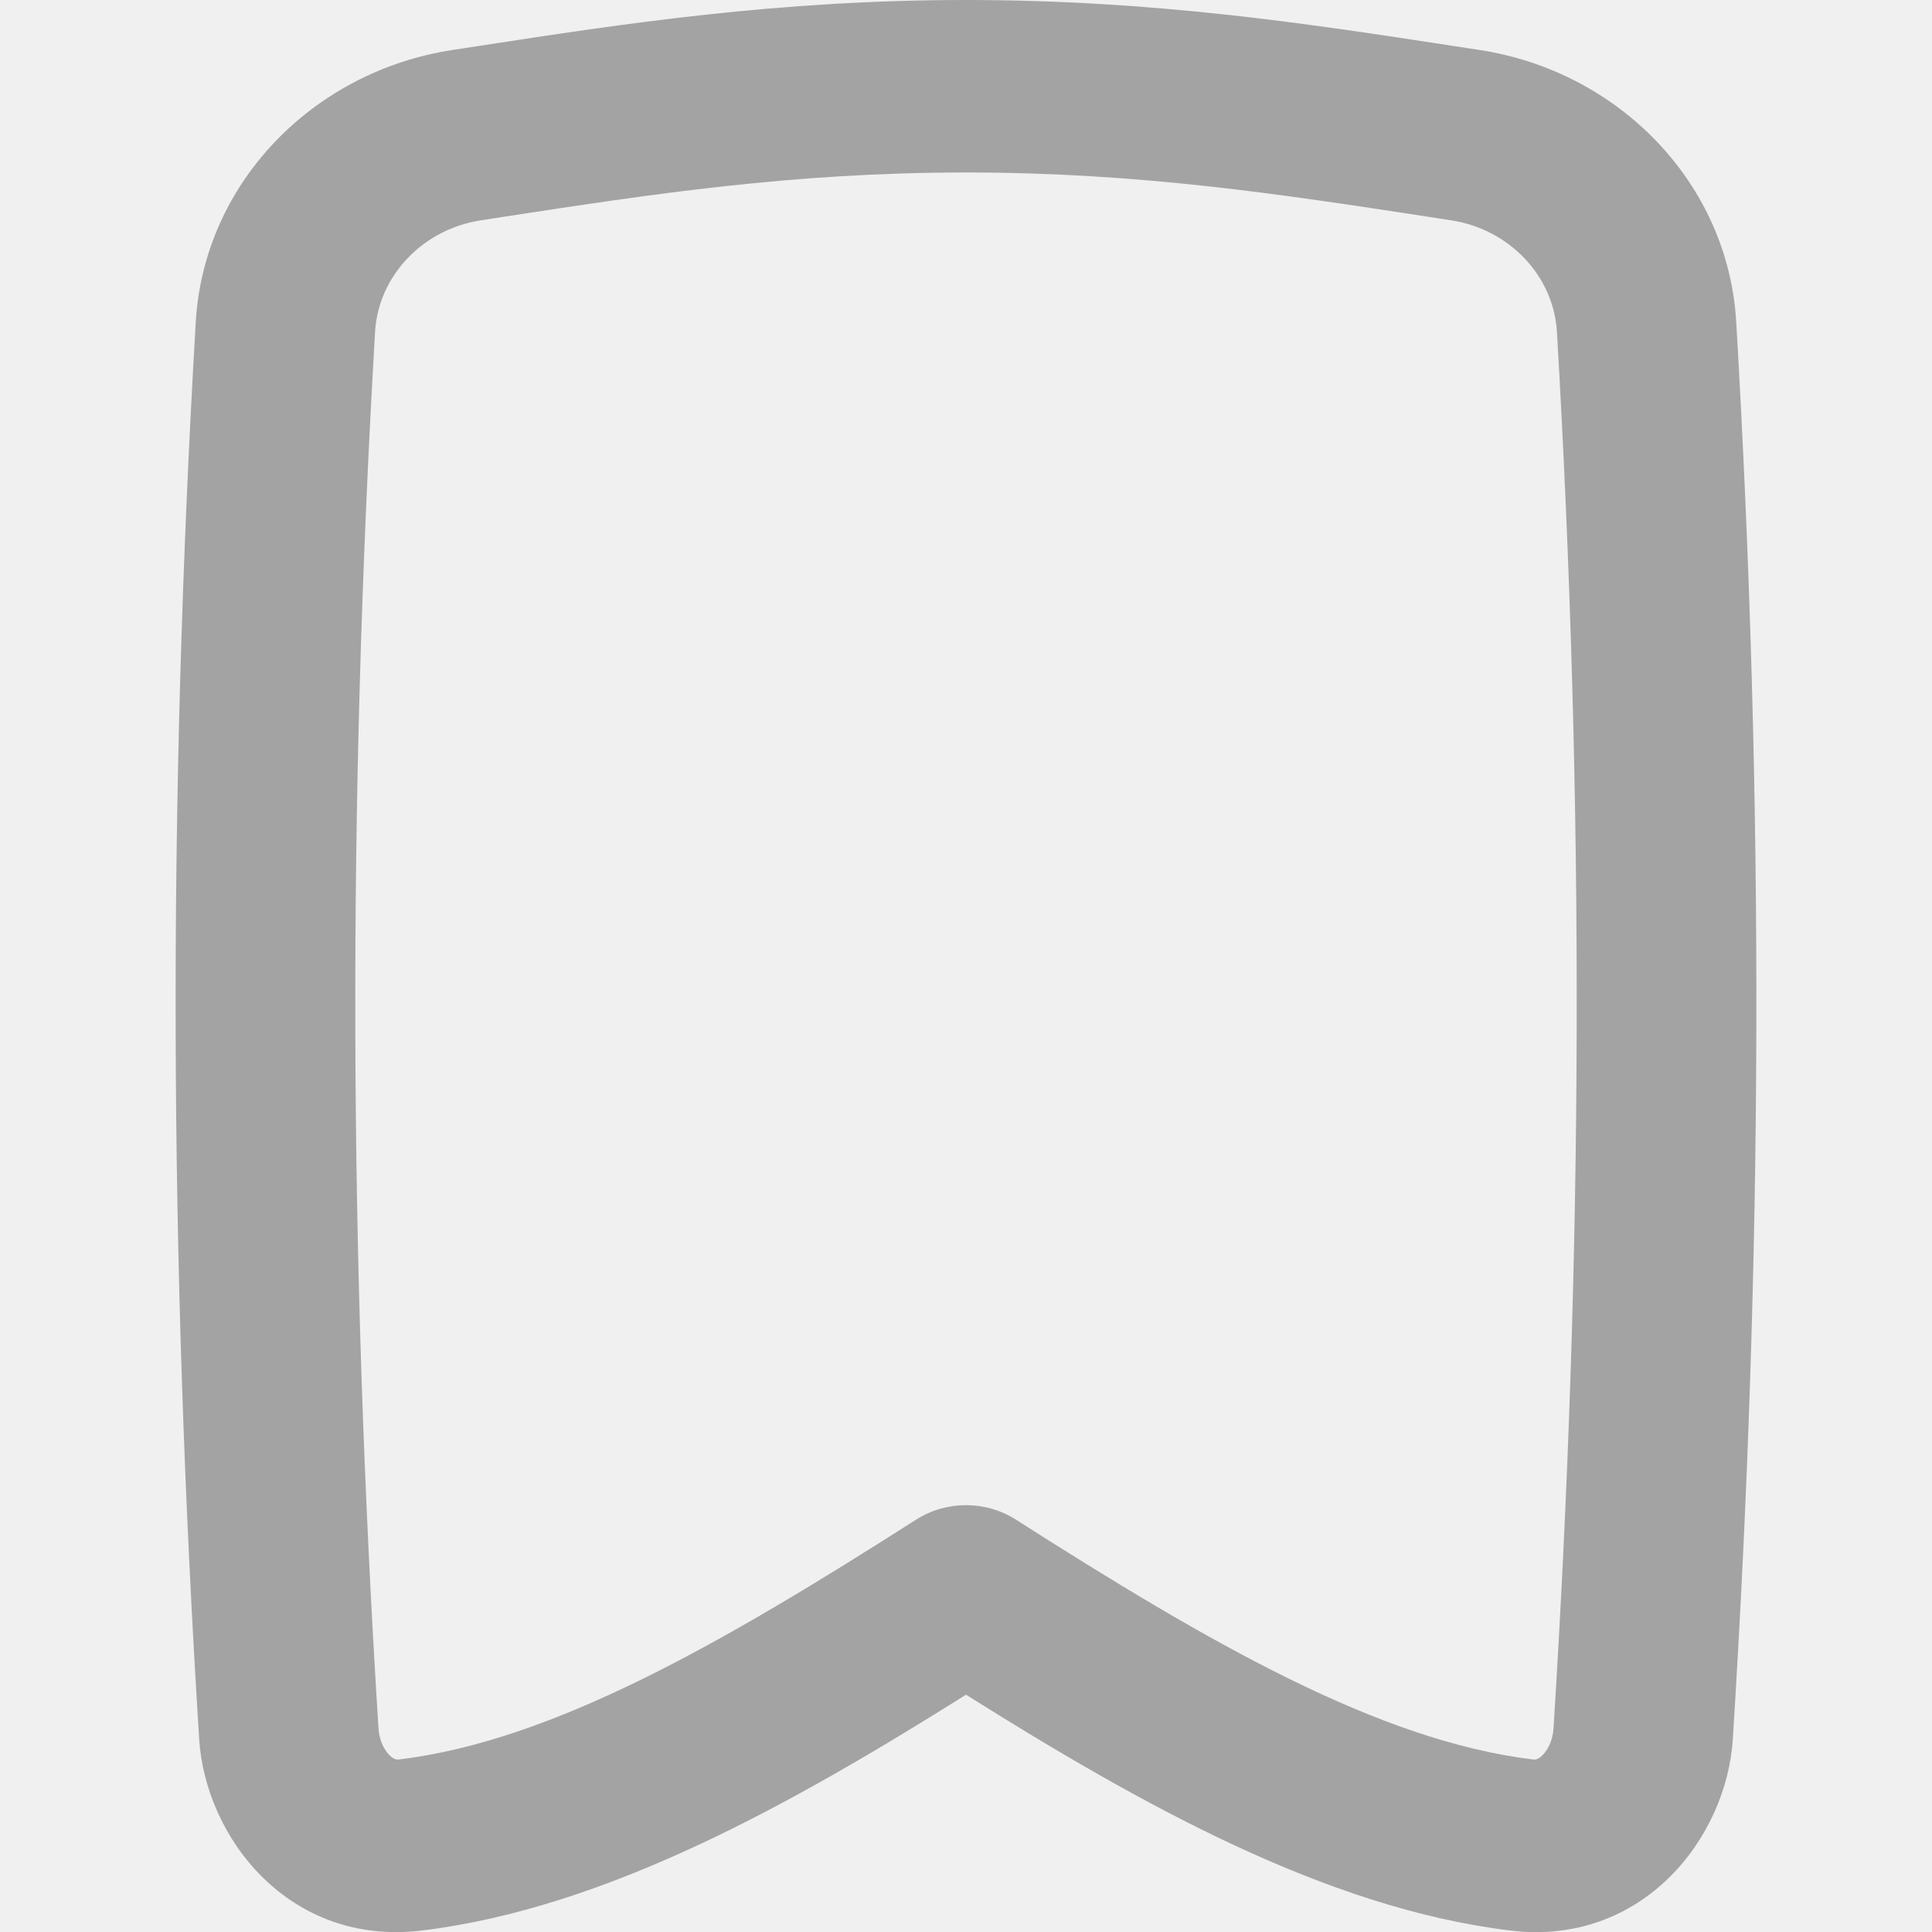
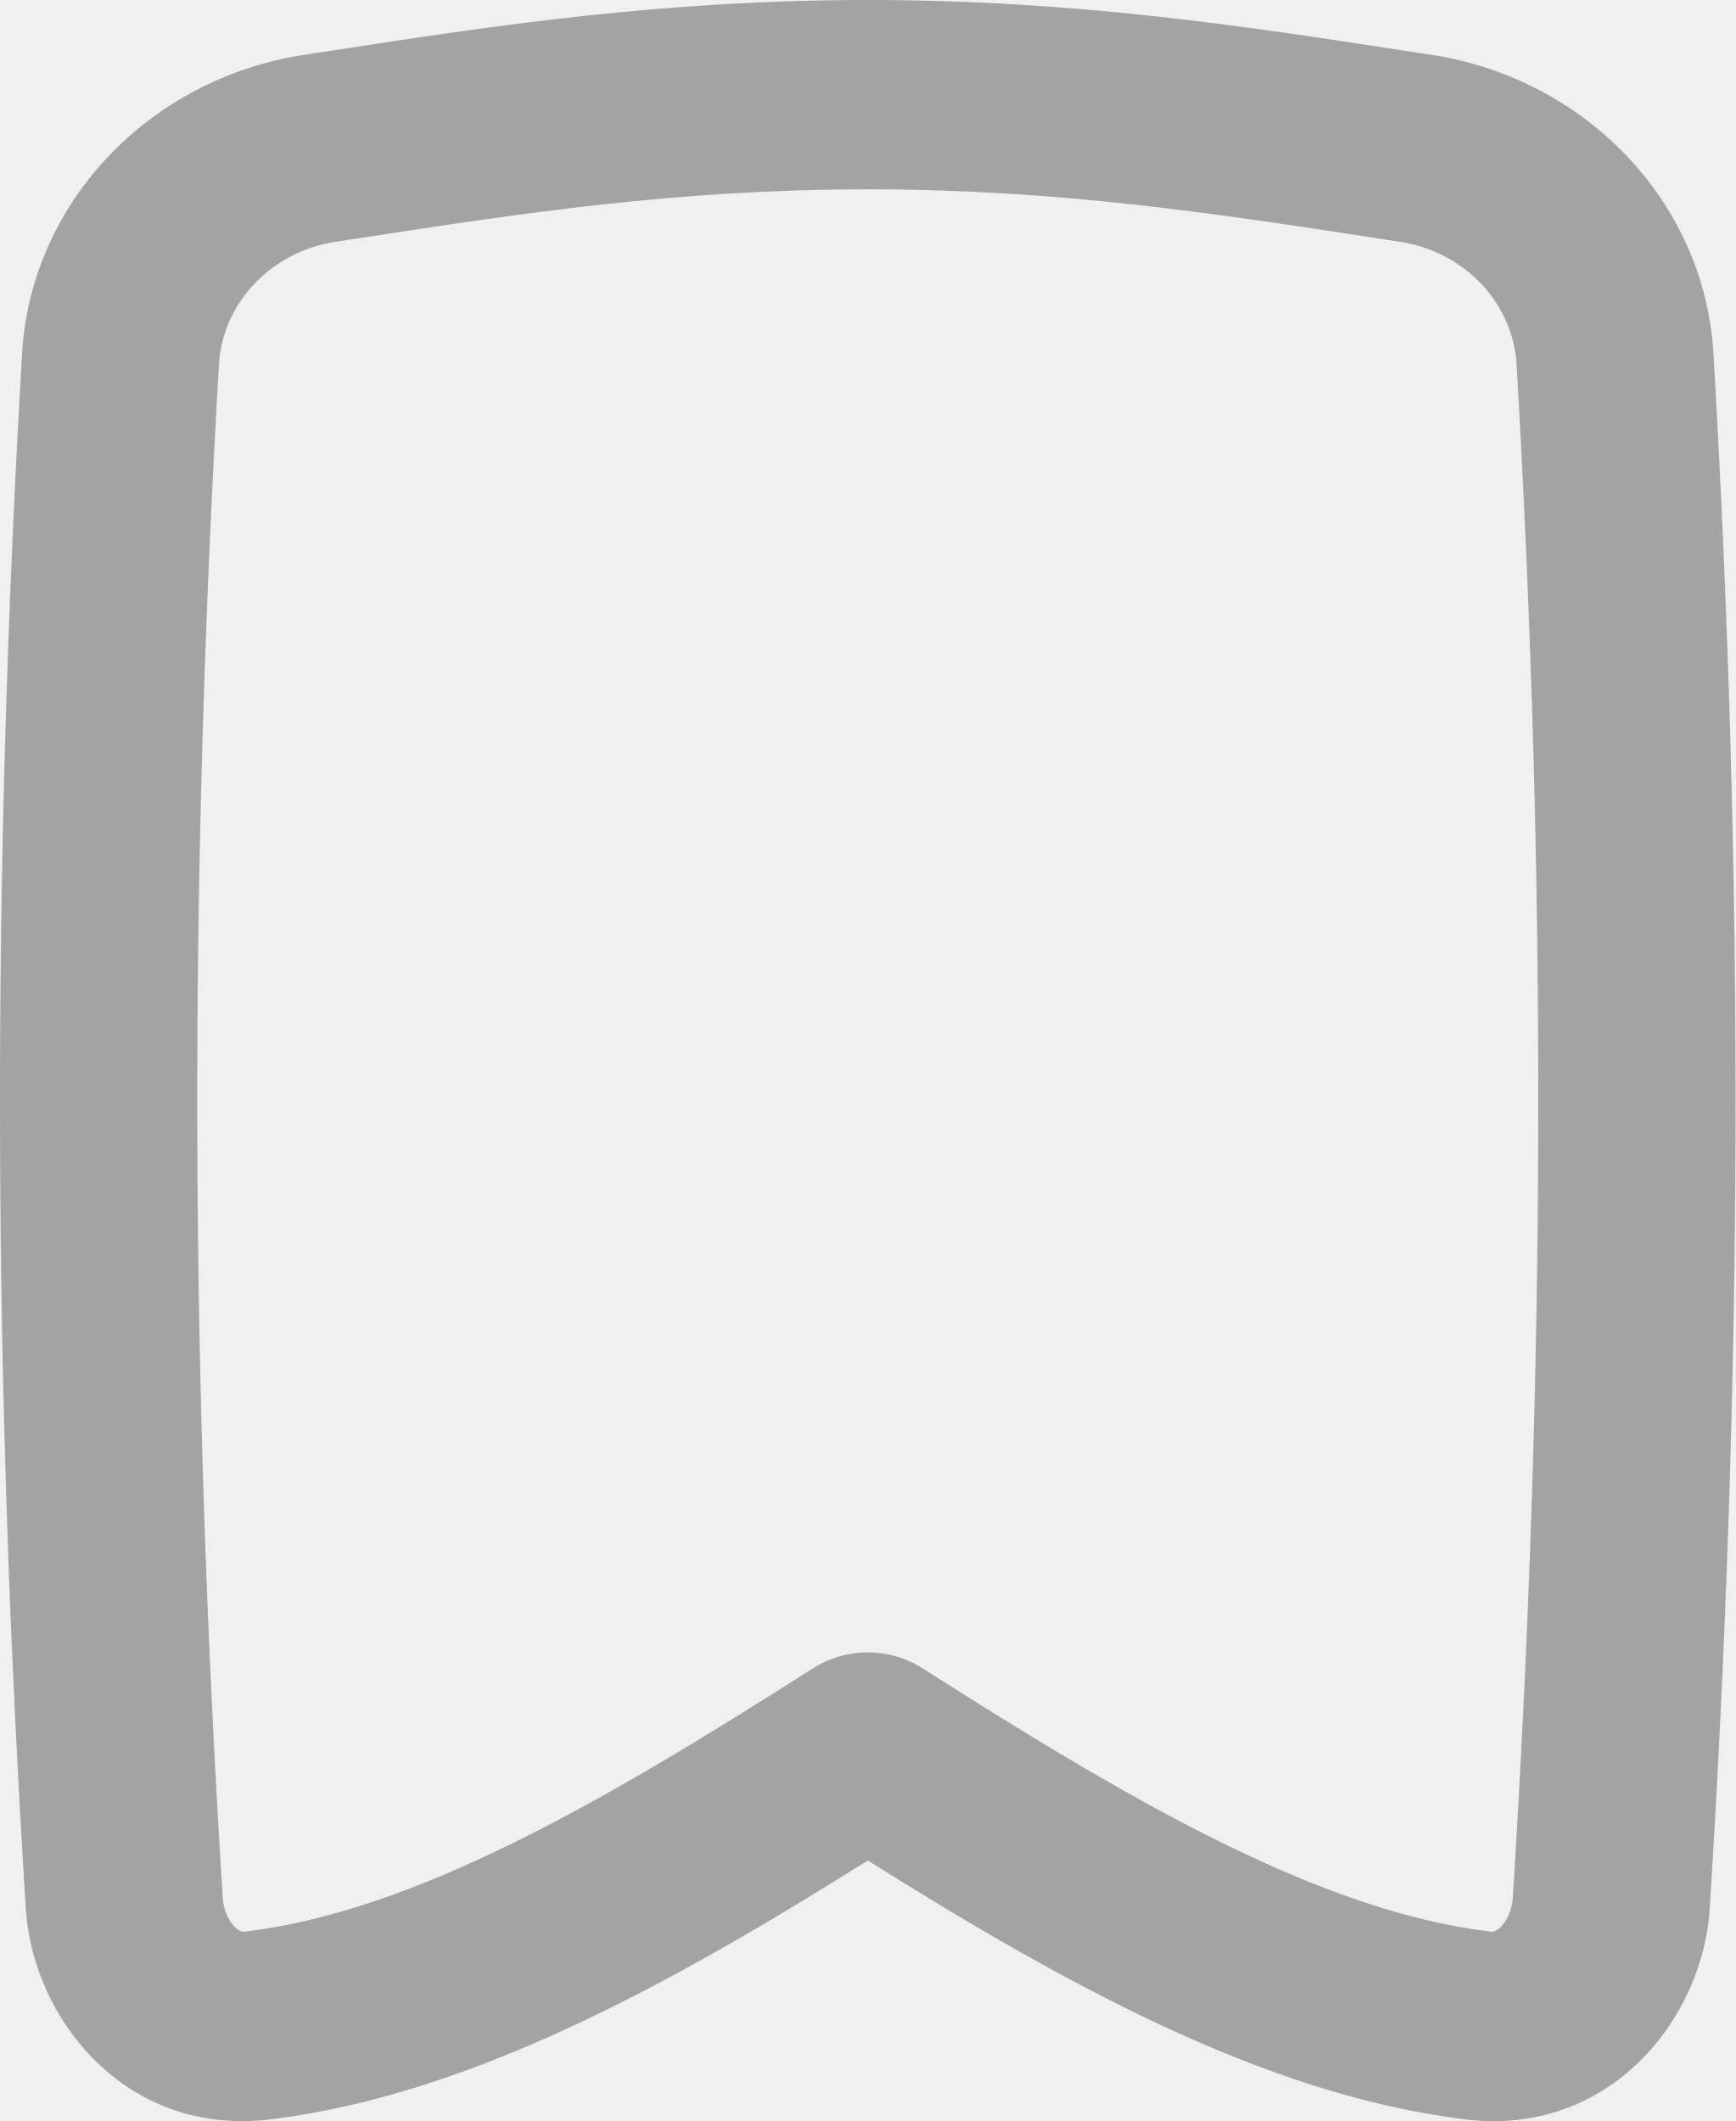
- <svg xmlns="http://www.w3.org/2000/svg" width="22" height="22" viewBox="0 0 22 22" fill="none">
-   <g clip-path="url(#clip0_22_903)">
-     <path fill-rule="evenodd" clip-rule="evenodd" d="M5.475 2.509L5.759 2.465C7.406 2.213 9.024 1.964 11 1.964C12.976 1.964 14.594 2.213 16.241 2.465L16.526 2.509C17.184 2.61 17.691 3.139 17.729 3.778C18.042 9.145 18.029 14.299 17.69 19.683C17.681 19.827 17.619 19.935 17.561 19.991C17.534 20.016 17.513 20.027 17.5 20.031C17.491 20.035 17.477 20.038 17.452 20.035C15.703 19.821 13.782 18.717 11.566 17.303C11.223 17.085 10.777 17.085 10.434 17.303C8.218 18.717 6.297 19.821 4.548 20.035C4.523 20.038 4.509 20.035 4.5 20.031C4.487 20.027 4.466 20.016 4.439 19.991C4.381 19.935 4.319 19.827 4.31 19.683C3.971 14.299 3.958 9.145 4.271 3.778C4.309 3.139 4.816 2.61 5.475 2.509ZM11 0C8.857 0 7.094 0.271 5.46 0.522L5.153 0.569C3.567 0.811 2.321 2.084 2.229 3.668C1.911 9.112 1.924 14.341 2.268 19.802C2.339 20.933 3.3 22.167 4.806 21.983C6.908 21.726 9.019 20.542 11 19.298C12.982 20.542 15.092 21.726 17.194 21.983C18.7 22.167 19.661 20.933 19.732 19.802C20.076 14.341 20.089 9.112 19.771 3.668C19.679 2.084 18.433 0.811 16.847 0.569L16.54 0.522C14.906 0.271 13.143 0 11 0Z" fill="#A3A3A3" />
-   </g>
-   <defs>
-     <clipPath id="clip0_22_903">
-       <rect width="22" height="22" fill="white" />
-     </clipPath>
-   </defs>
+ <svg xmlns="http://www.w3.org/2000/svg" width="18" height="22" viewBox="0 0 18 22" fill="none">
+   <path fill-rule="evenodd" clip-rule="evenodd" d="M3.475 2.509L3.759 2.465C5.406 2.213 7.024 1.964 9 1.964C10.976 1.964 12.594 2.213 14.241 2.465L14.525 2.509C15.184 2.61 15.691 3.139 15.729 3.778C16.042 9.145 16.029 14.299 15.69 19.683C15.681 19.827 15.619 19.935 15.561 19.991C15.534 20.016 15.513 20.027 15.501 20.031C15.491 20.035 15.477 20.038 15.452 20.035C13.703 19.821 11.782 18.717 9.566 17.303C9.223 17.085 8.777 17.085 8.434 17.303C6.218 18.717 4.297 19.821 2.548 20.035C2.523 20.038 2.509 20.035 2.5 20.031C2.487 20.027 2.466 20.016 2.439 19.991C2.381 19.935 2.319 19.827 2.31 19.683C1.971 14.299 1.958 9.145 2.271 3.778C2.309 3.139 2.816 2.61 3.475 2.509ZM9 0C6.857 0 5.094 0.271 3.46 0.522L3.153 0.569C1.567 0.811 0.321 2.084 0.229 3.668C-0.089 9.112 -0.076 14.341 0.268 19.802C0.339 20.933 1.3 22.167 2.806 21.983C4.908 21.726 7.019 20.542 9 19.298C10.982 20.542 13.092 21.726 15.194 21.983C16.7 22.167 17.661 20.933 17.732 19.802C18.076 14.341 18.089 9.112 17.771 3.668C17.679 2.084 16.433 0.811 14.847 0.569L14.54 0.522C12.906 0.271 11.143 0 9 0Z" fill="#A3A3A3" />
</svg>
